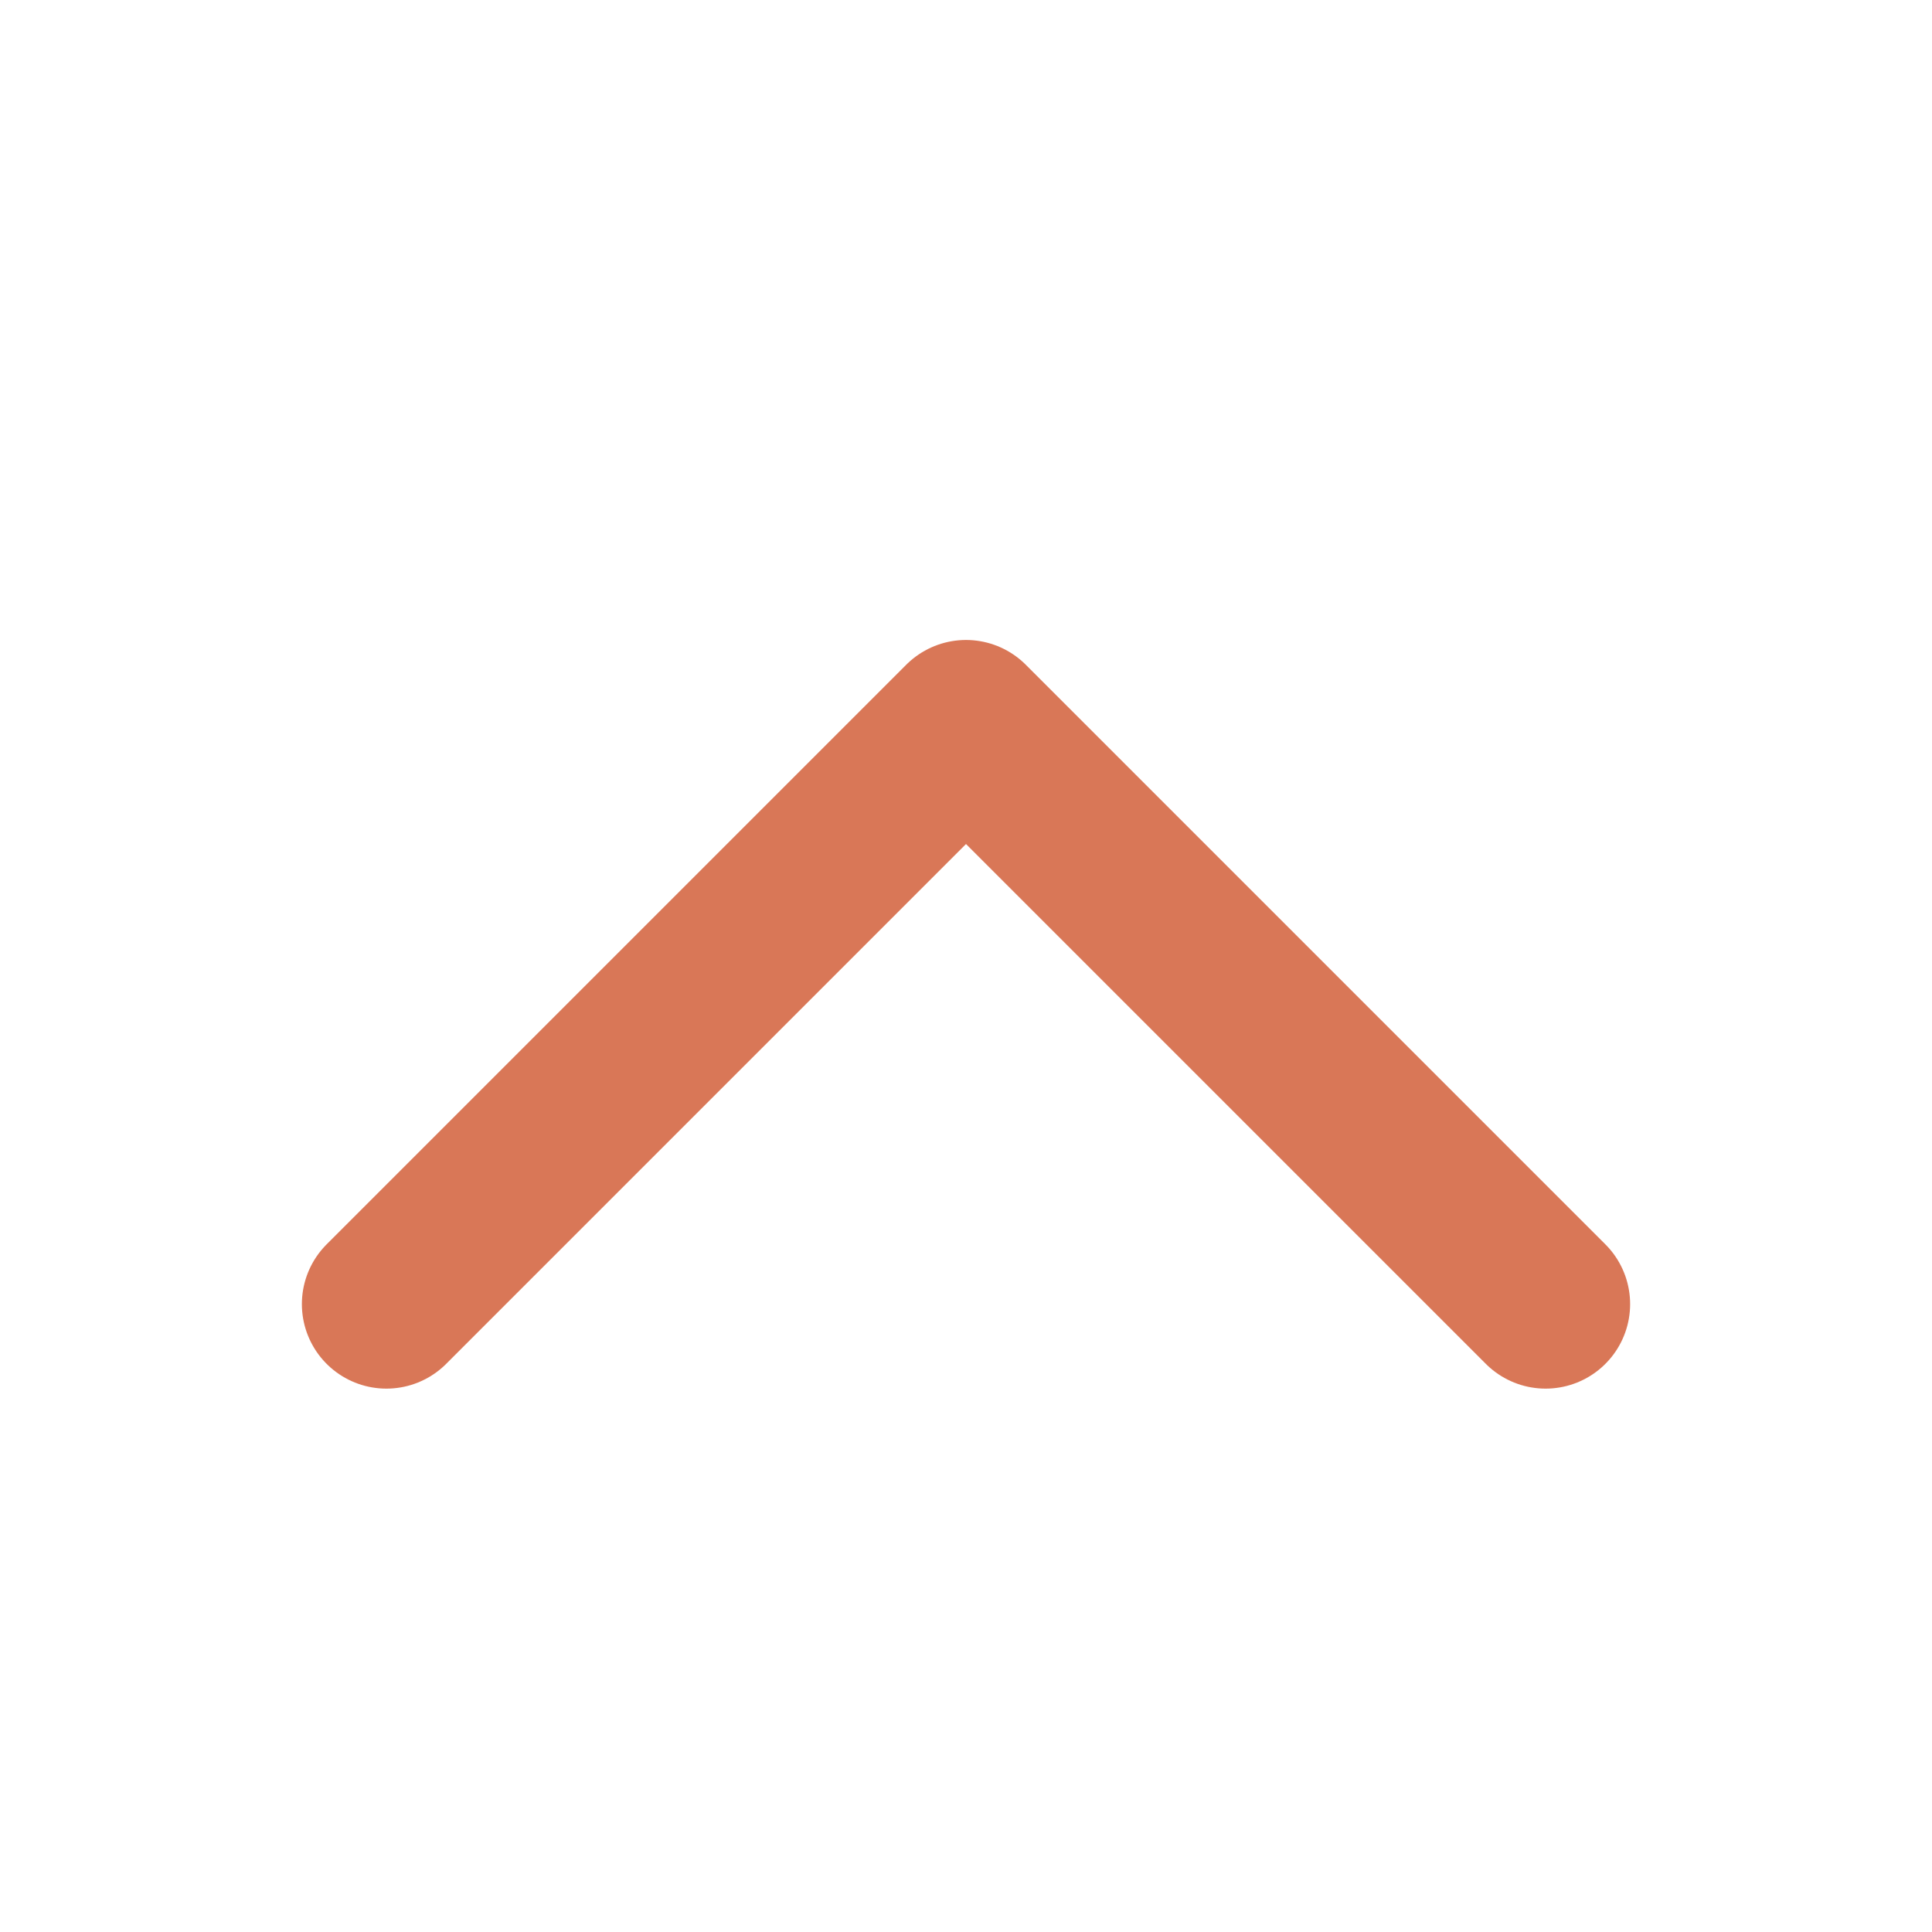
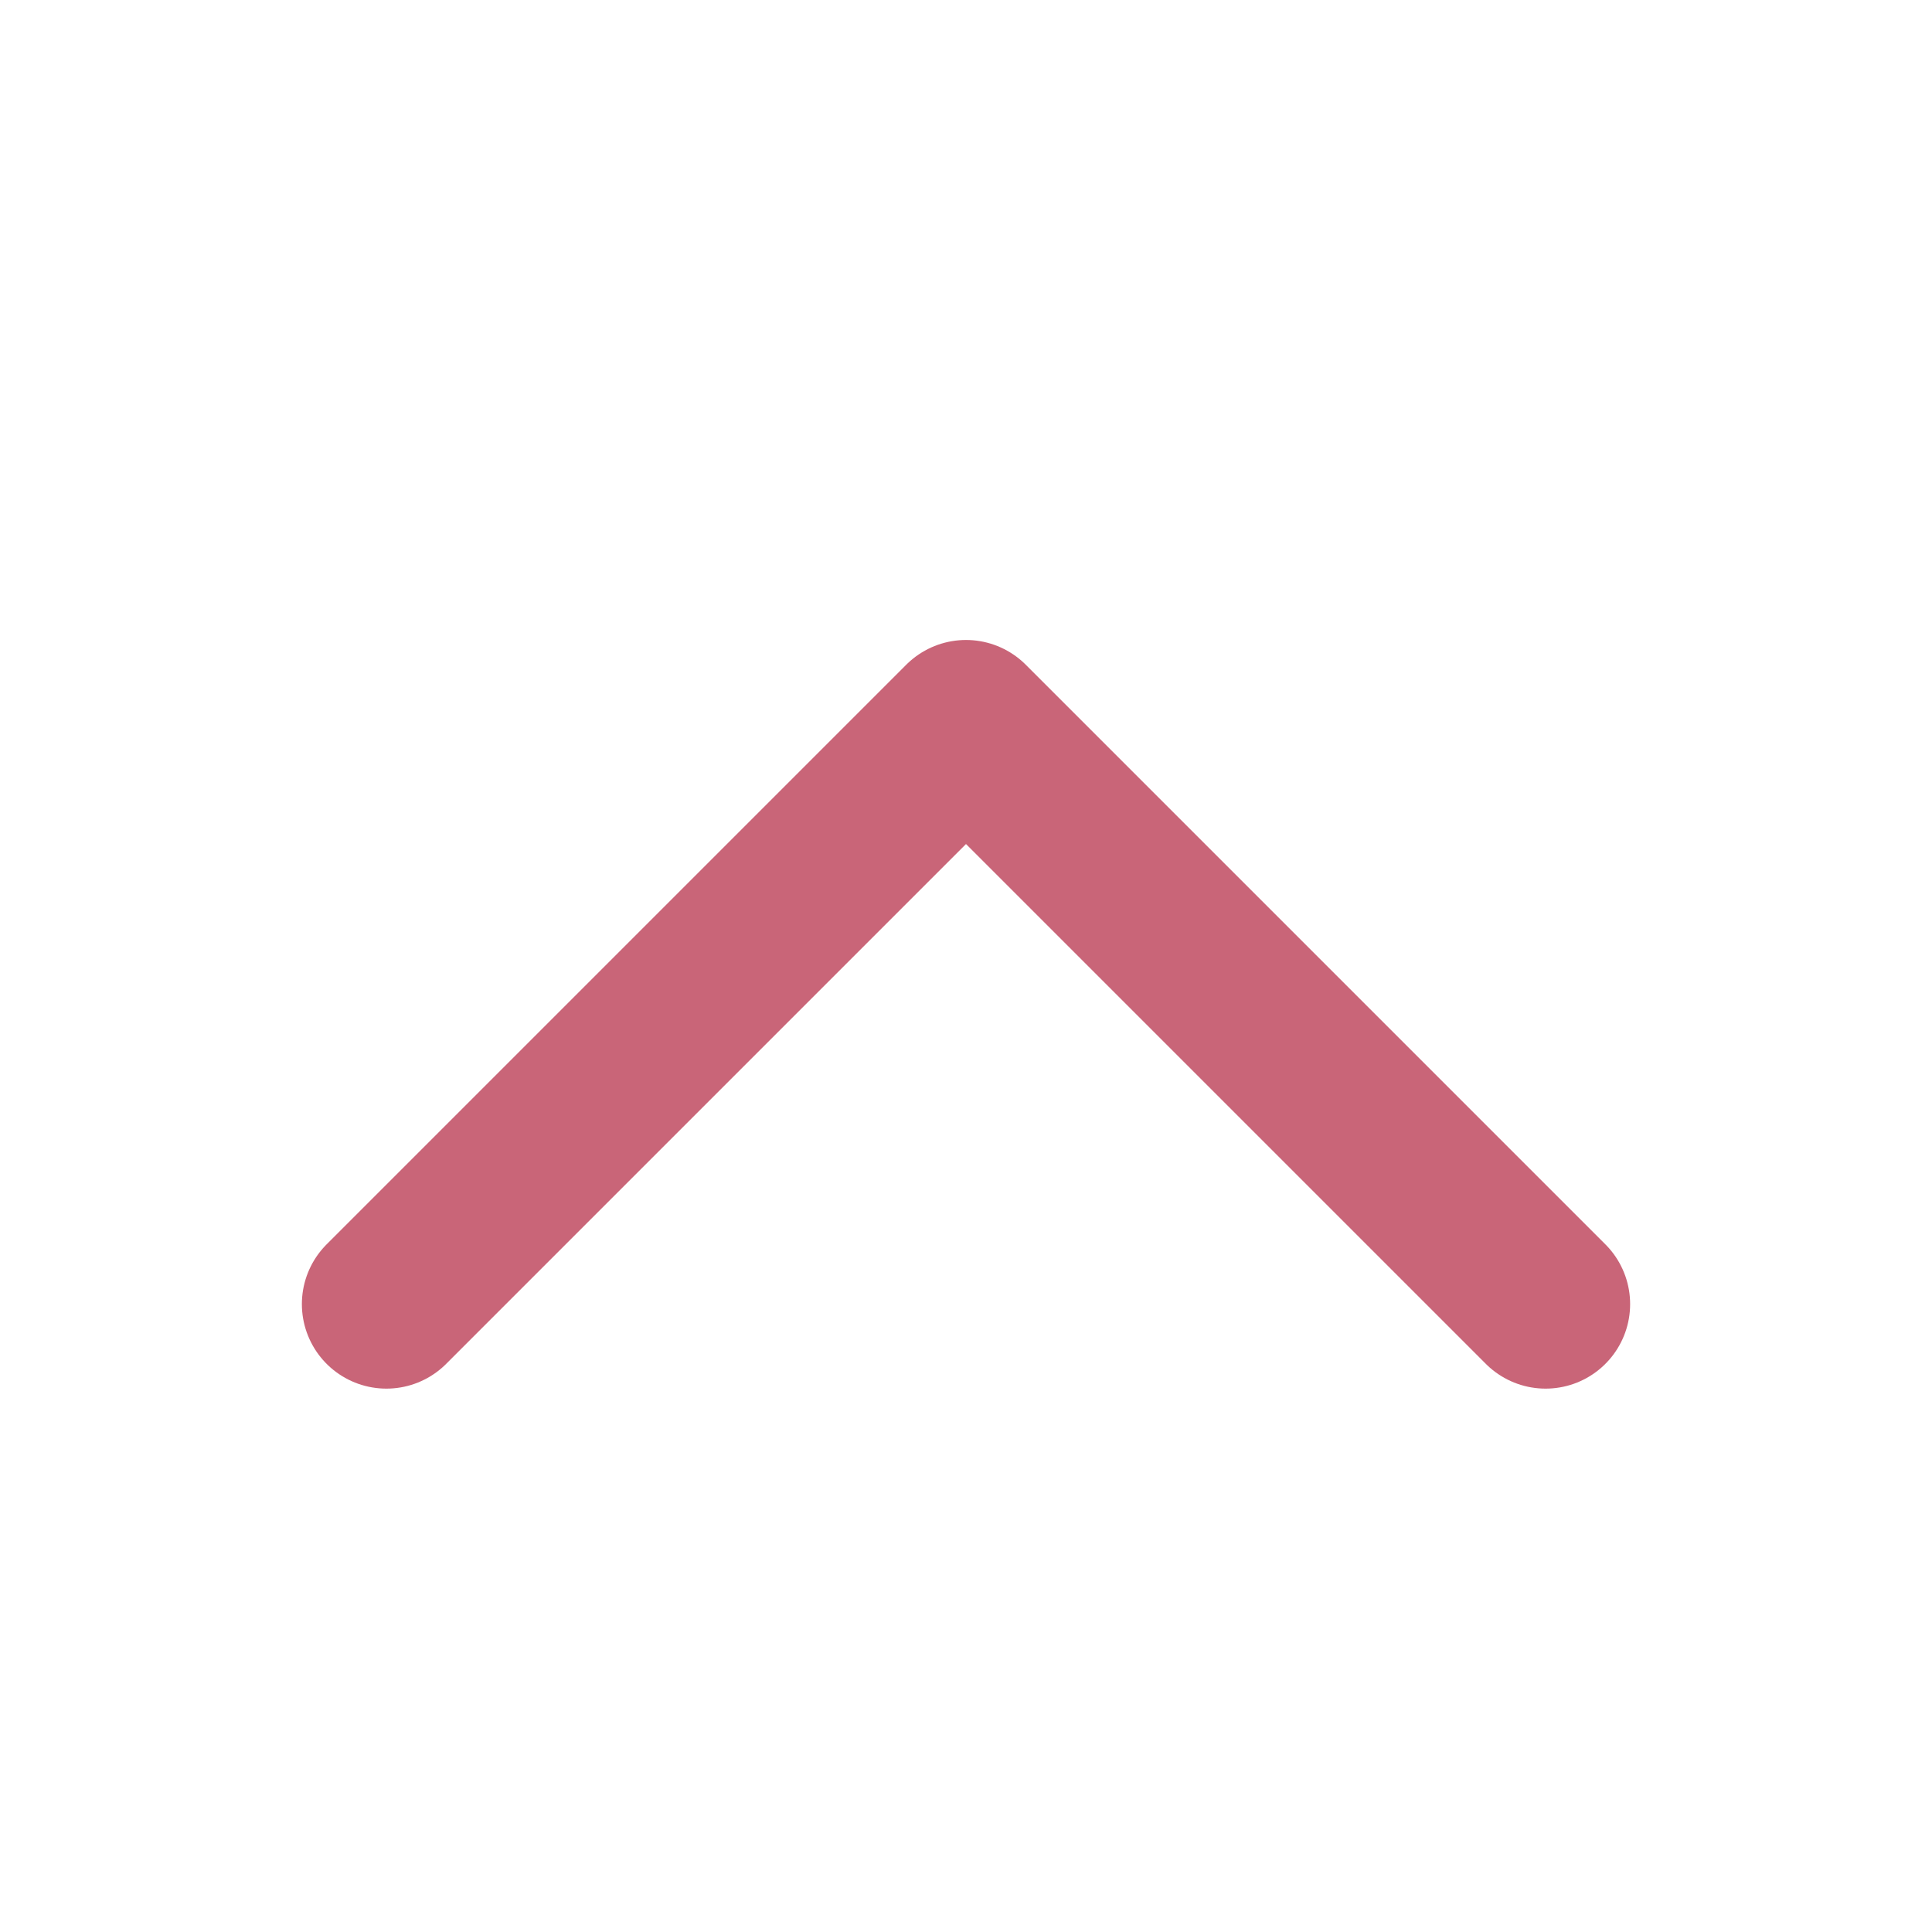
<svg xmlns="http://www.w3.org/2000/svg" viewBox="0 0 80 80" width="80" height="80">
-   <path d="M 16 54 L 40 30 L 64 54" fill="none" stroke="#D97757" stroke-width="7" stroke-linecap="round" stroke-linejoin="round" />
+   <path d="M 16 54 L 40 30 L 64 54" fill="none" stroke="#C96578" stroke-width="7" stroke-linecap="round" stroke-linejoin="round" />
</svg>
